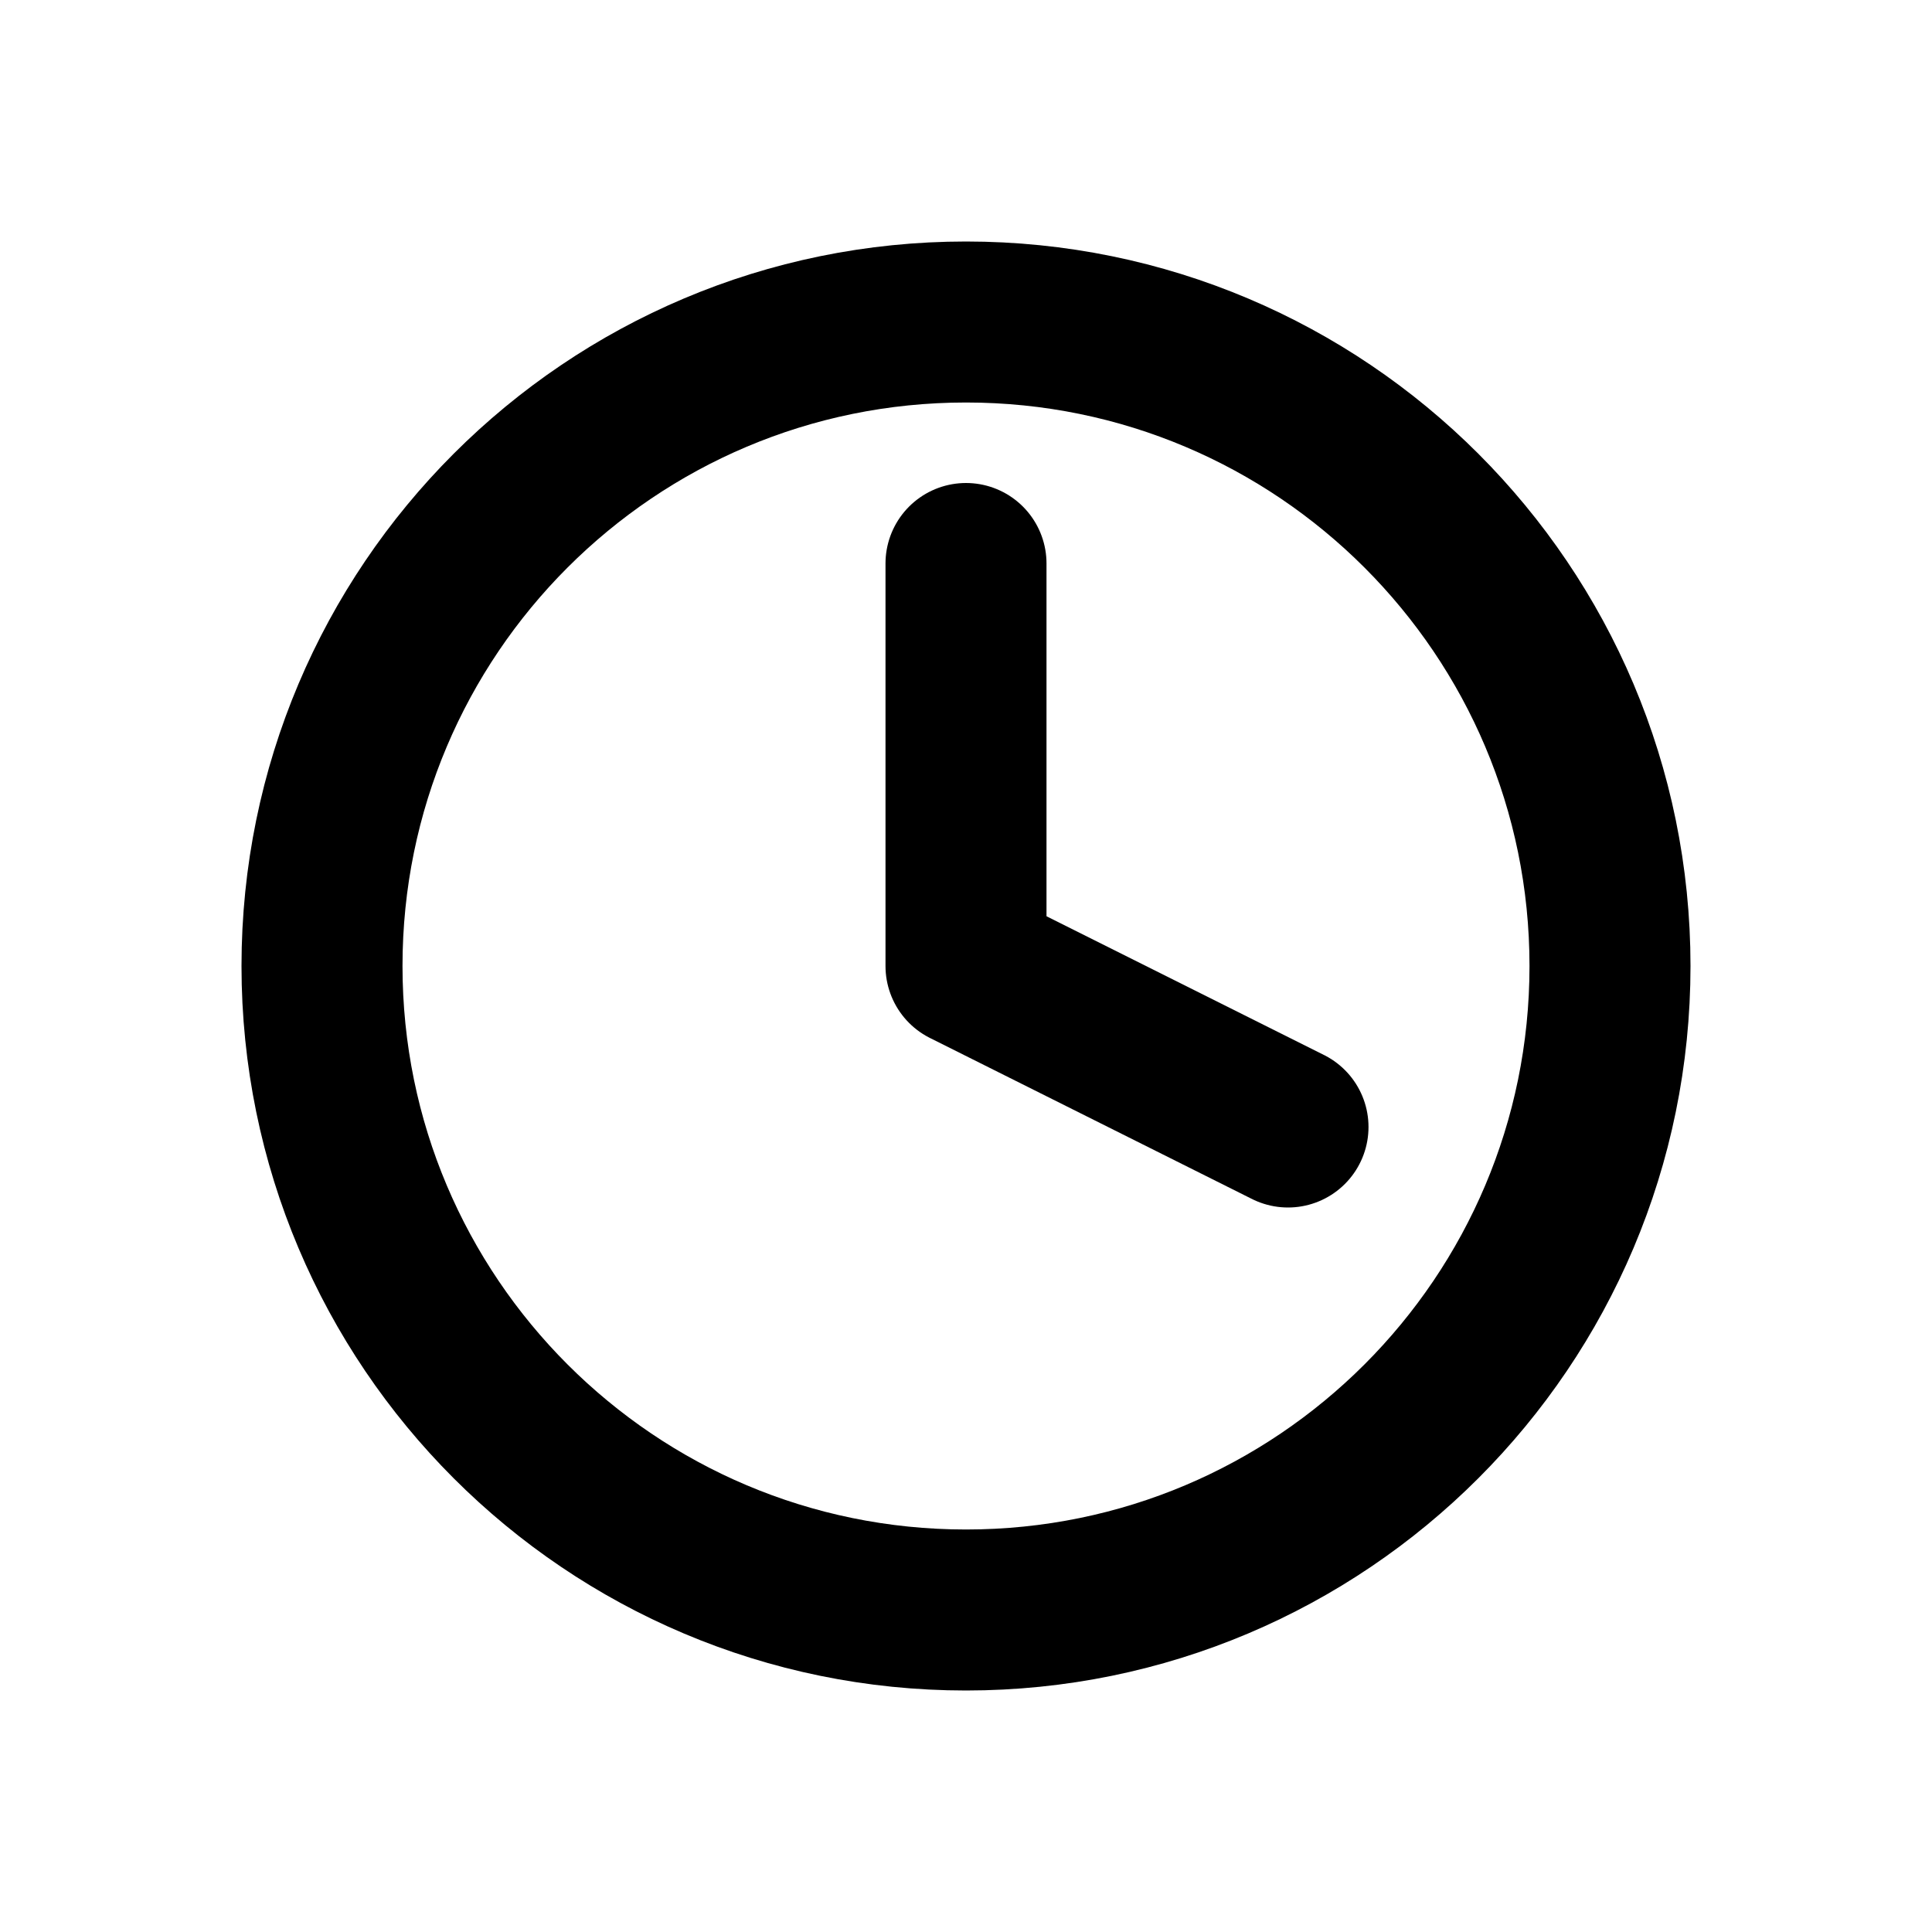
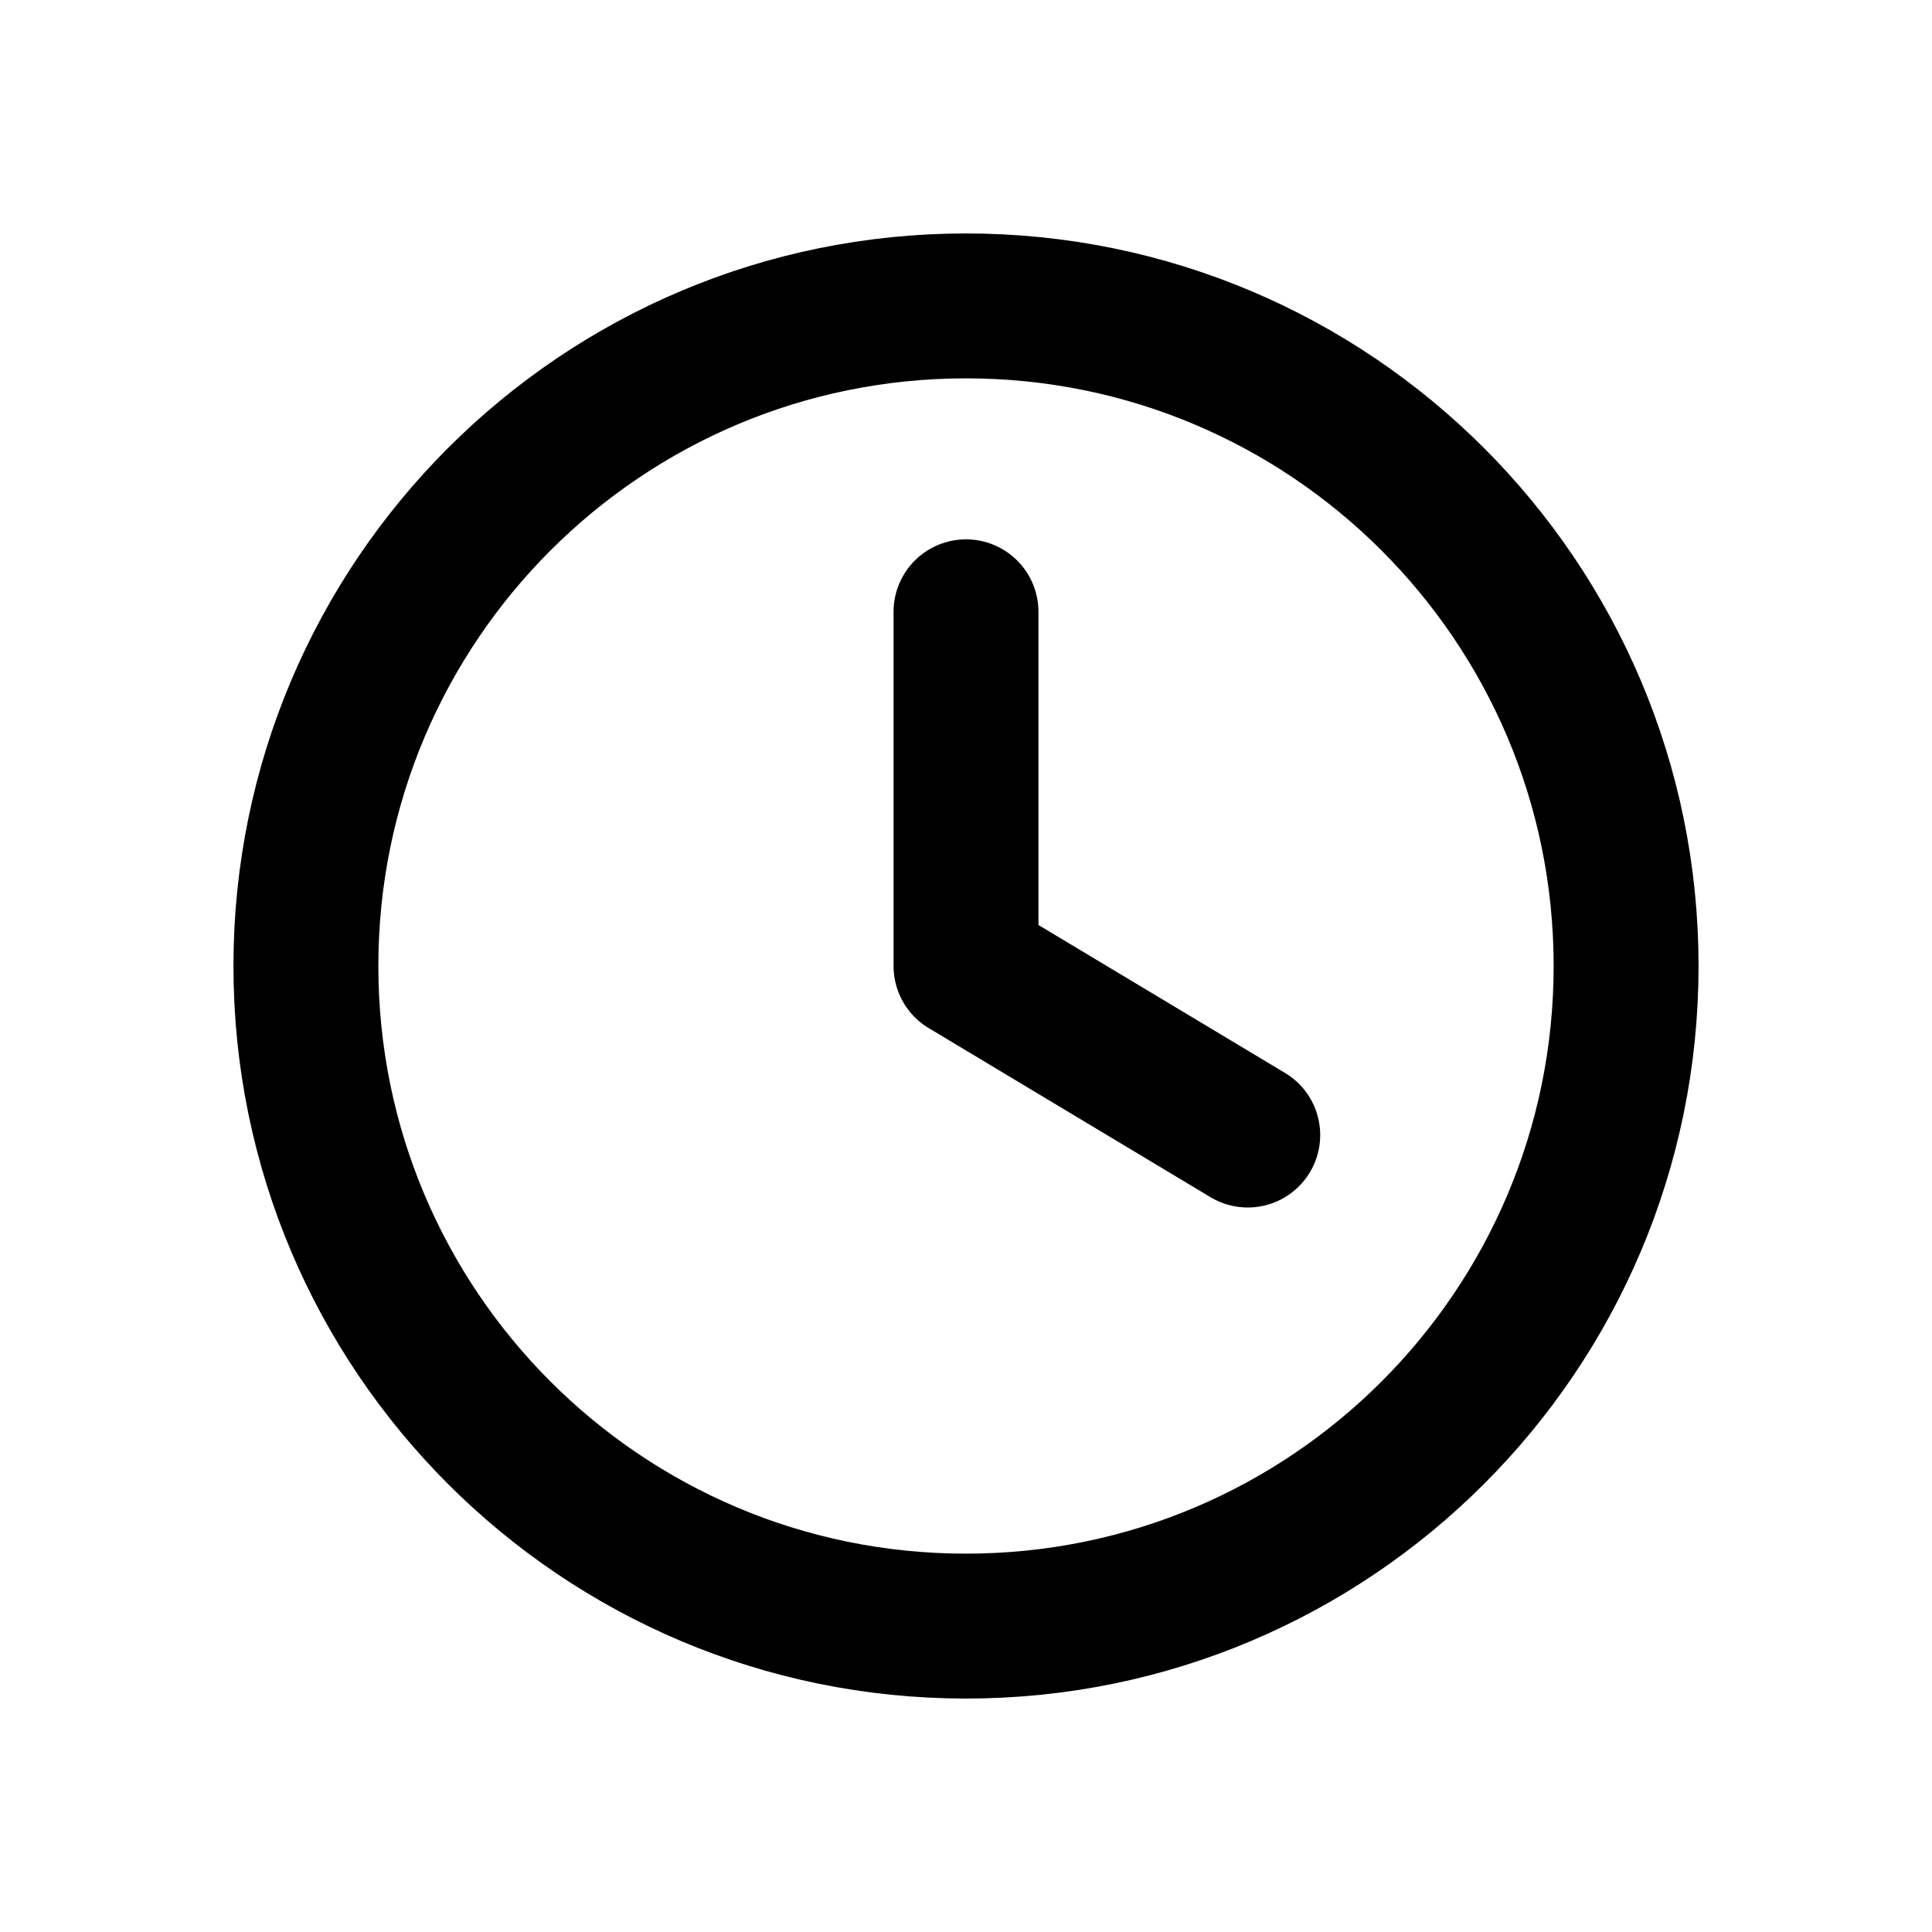
- <svg xmlns="http://www.w3.org/2000/svg" viewBox="0 0 24 24" stroke="currentColor" stroke-width="2" fill="none" stroke-linecap="round" stroke-linejoin="round">
-   <circle cx="12" cy="12" r="8" />
-   <path d="M12 7v5l4 2" />
+ <svg xmlns="http://www.w3.org/2000/svg" viewBox="0 0 24 24" stroke="currentColor" stroke-width="1.8" fill="none" stroke-linecap="round" stroke-linejoin="round">
+   <circle cx="12" cy="12" r="8.2" />
+   <path d="M12 7.6V12l3.5 2.1" />
</svg>
